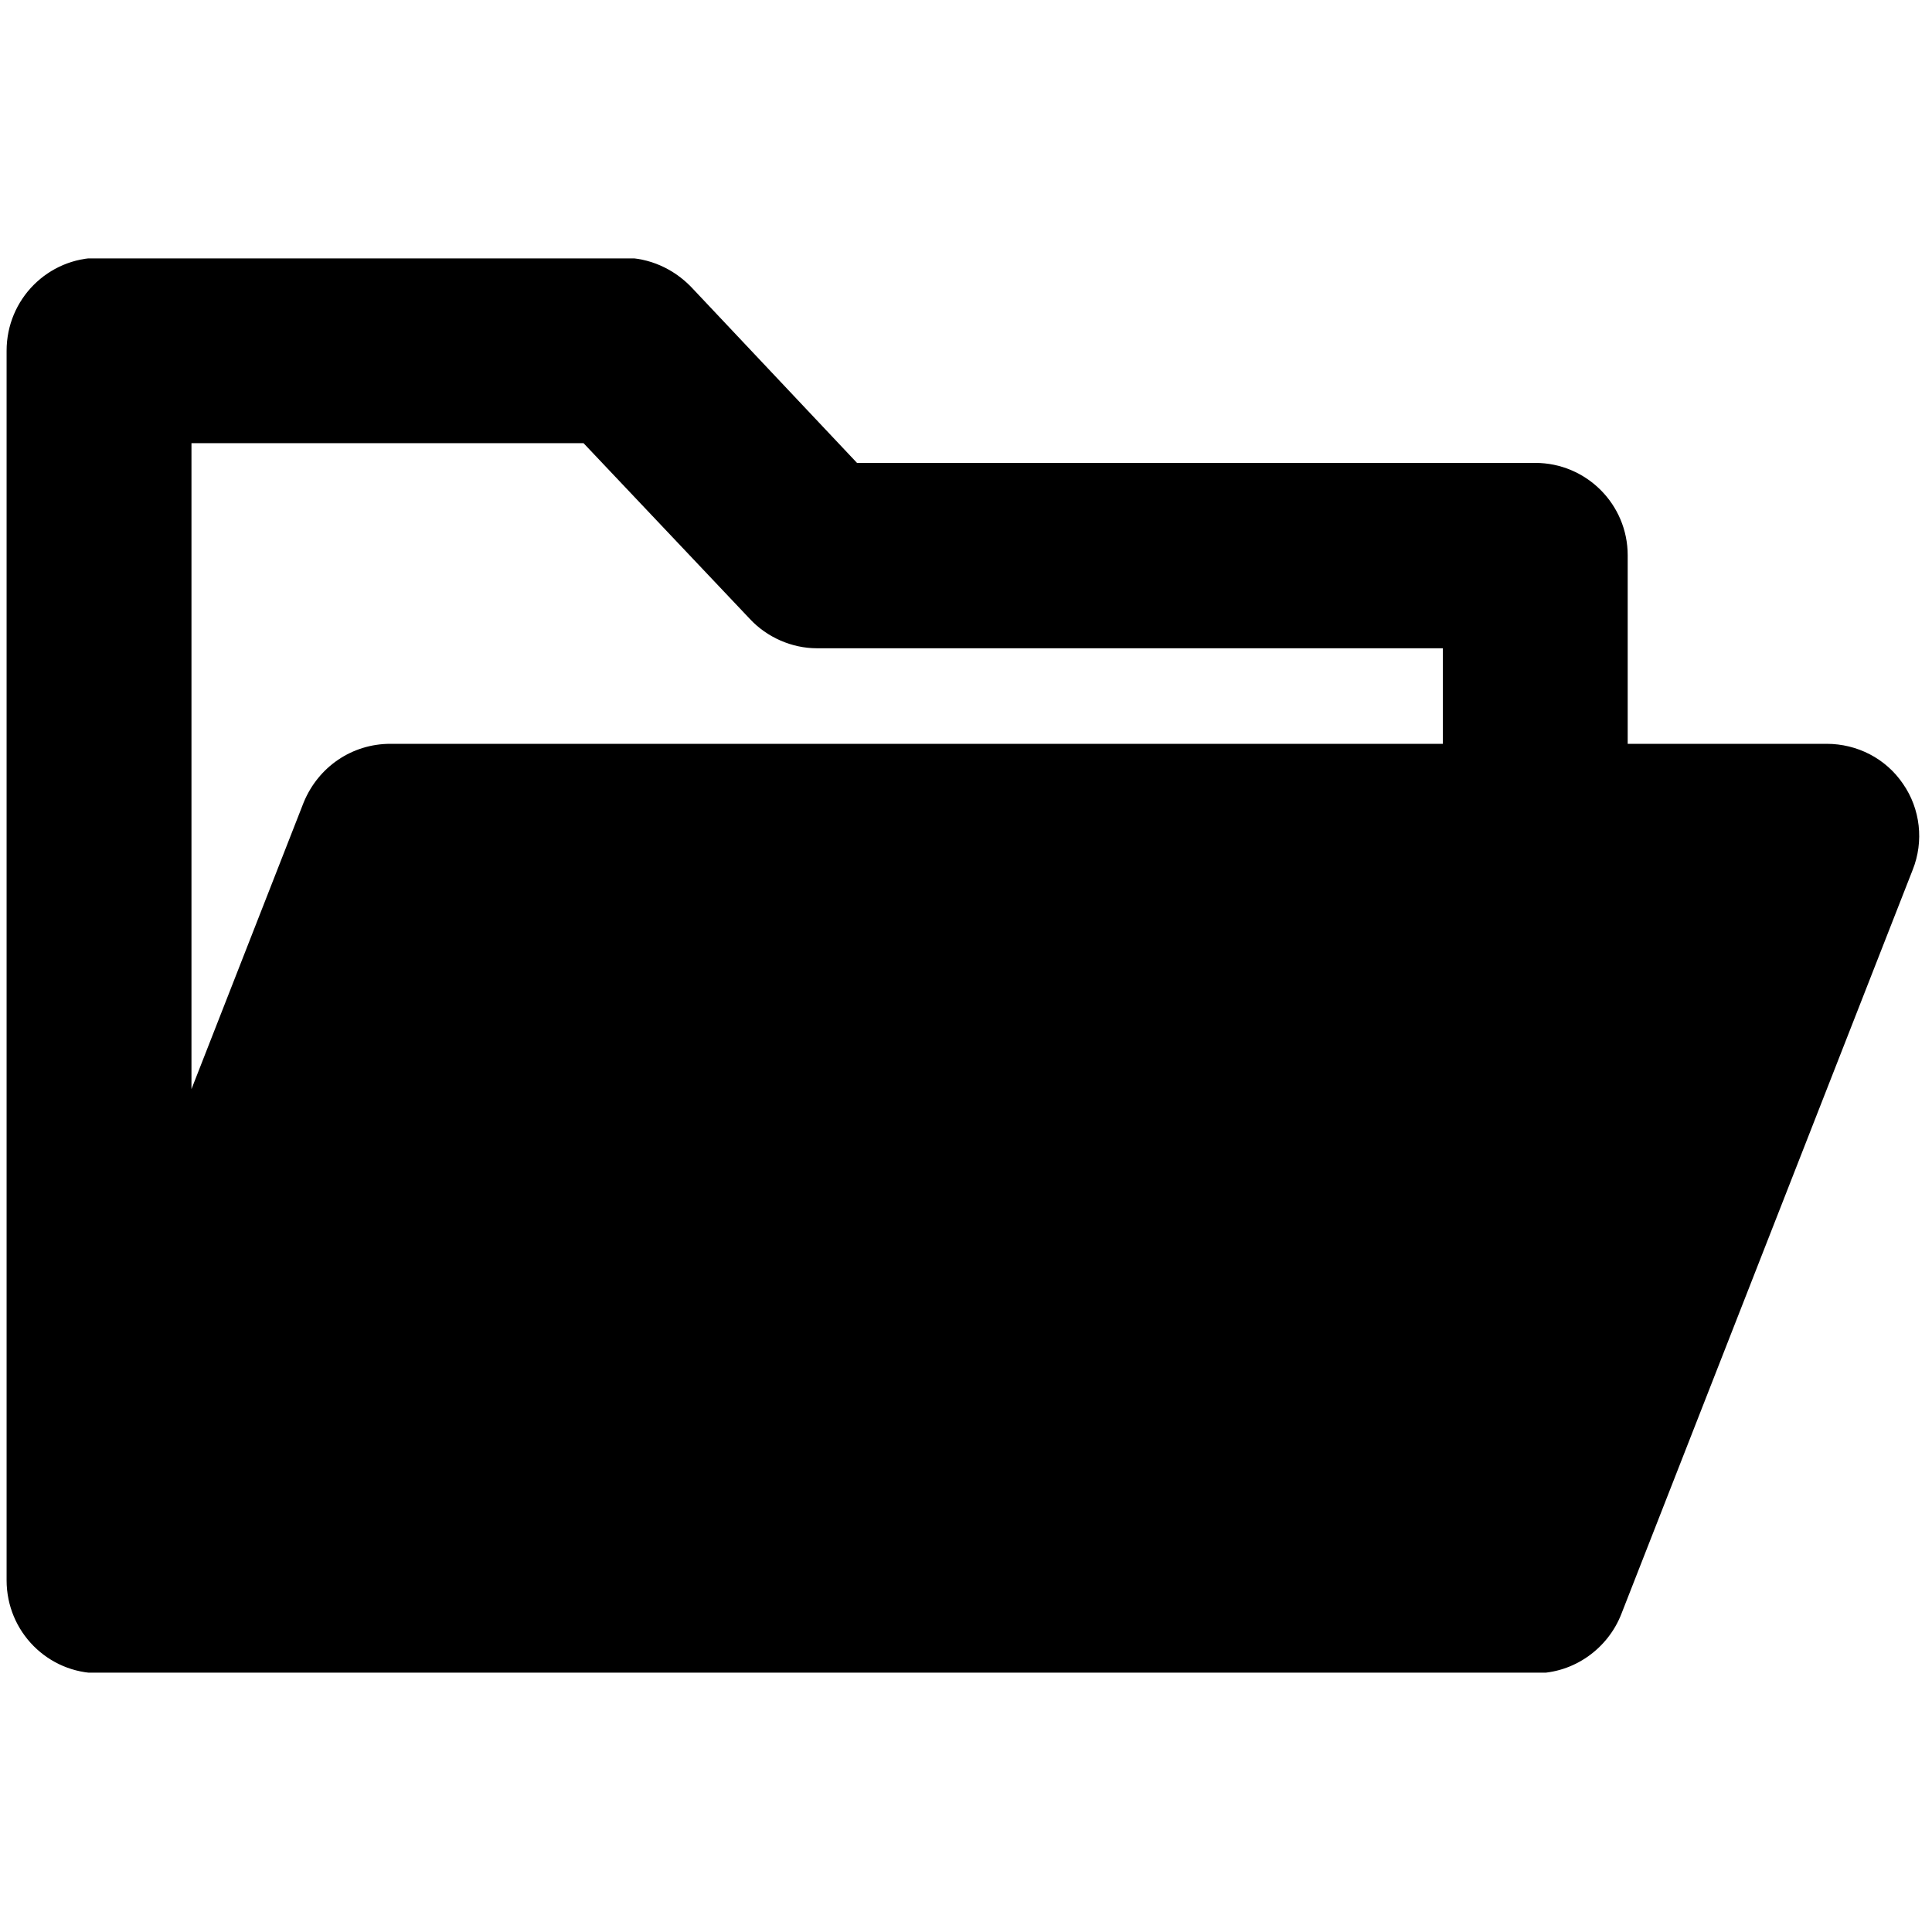
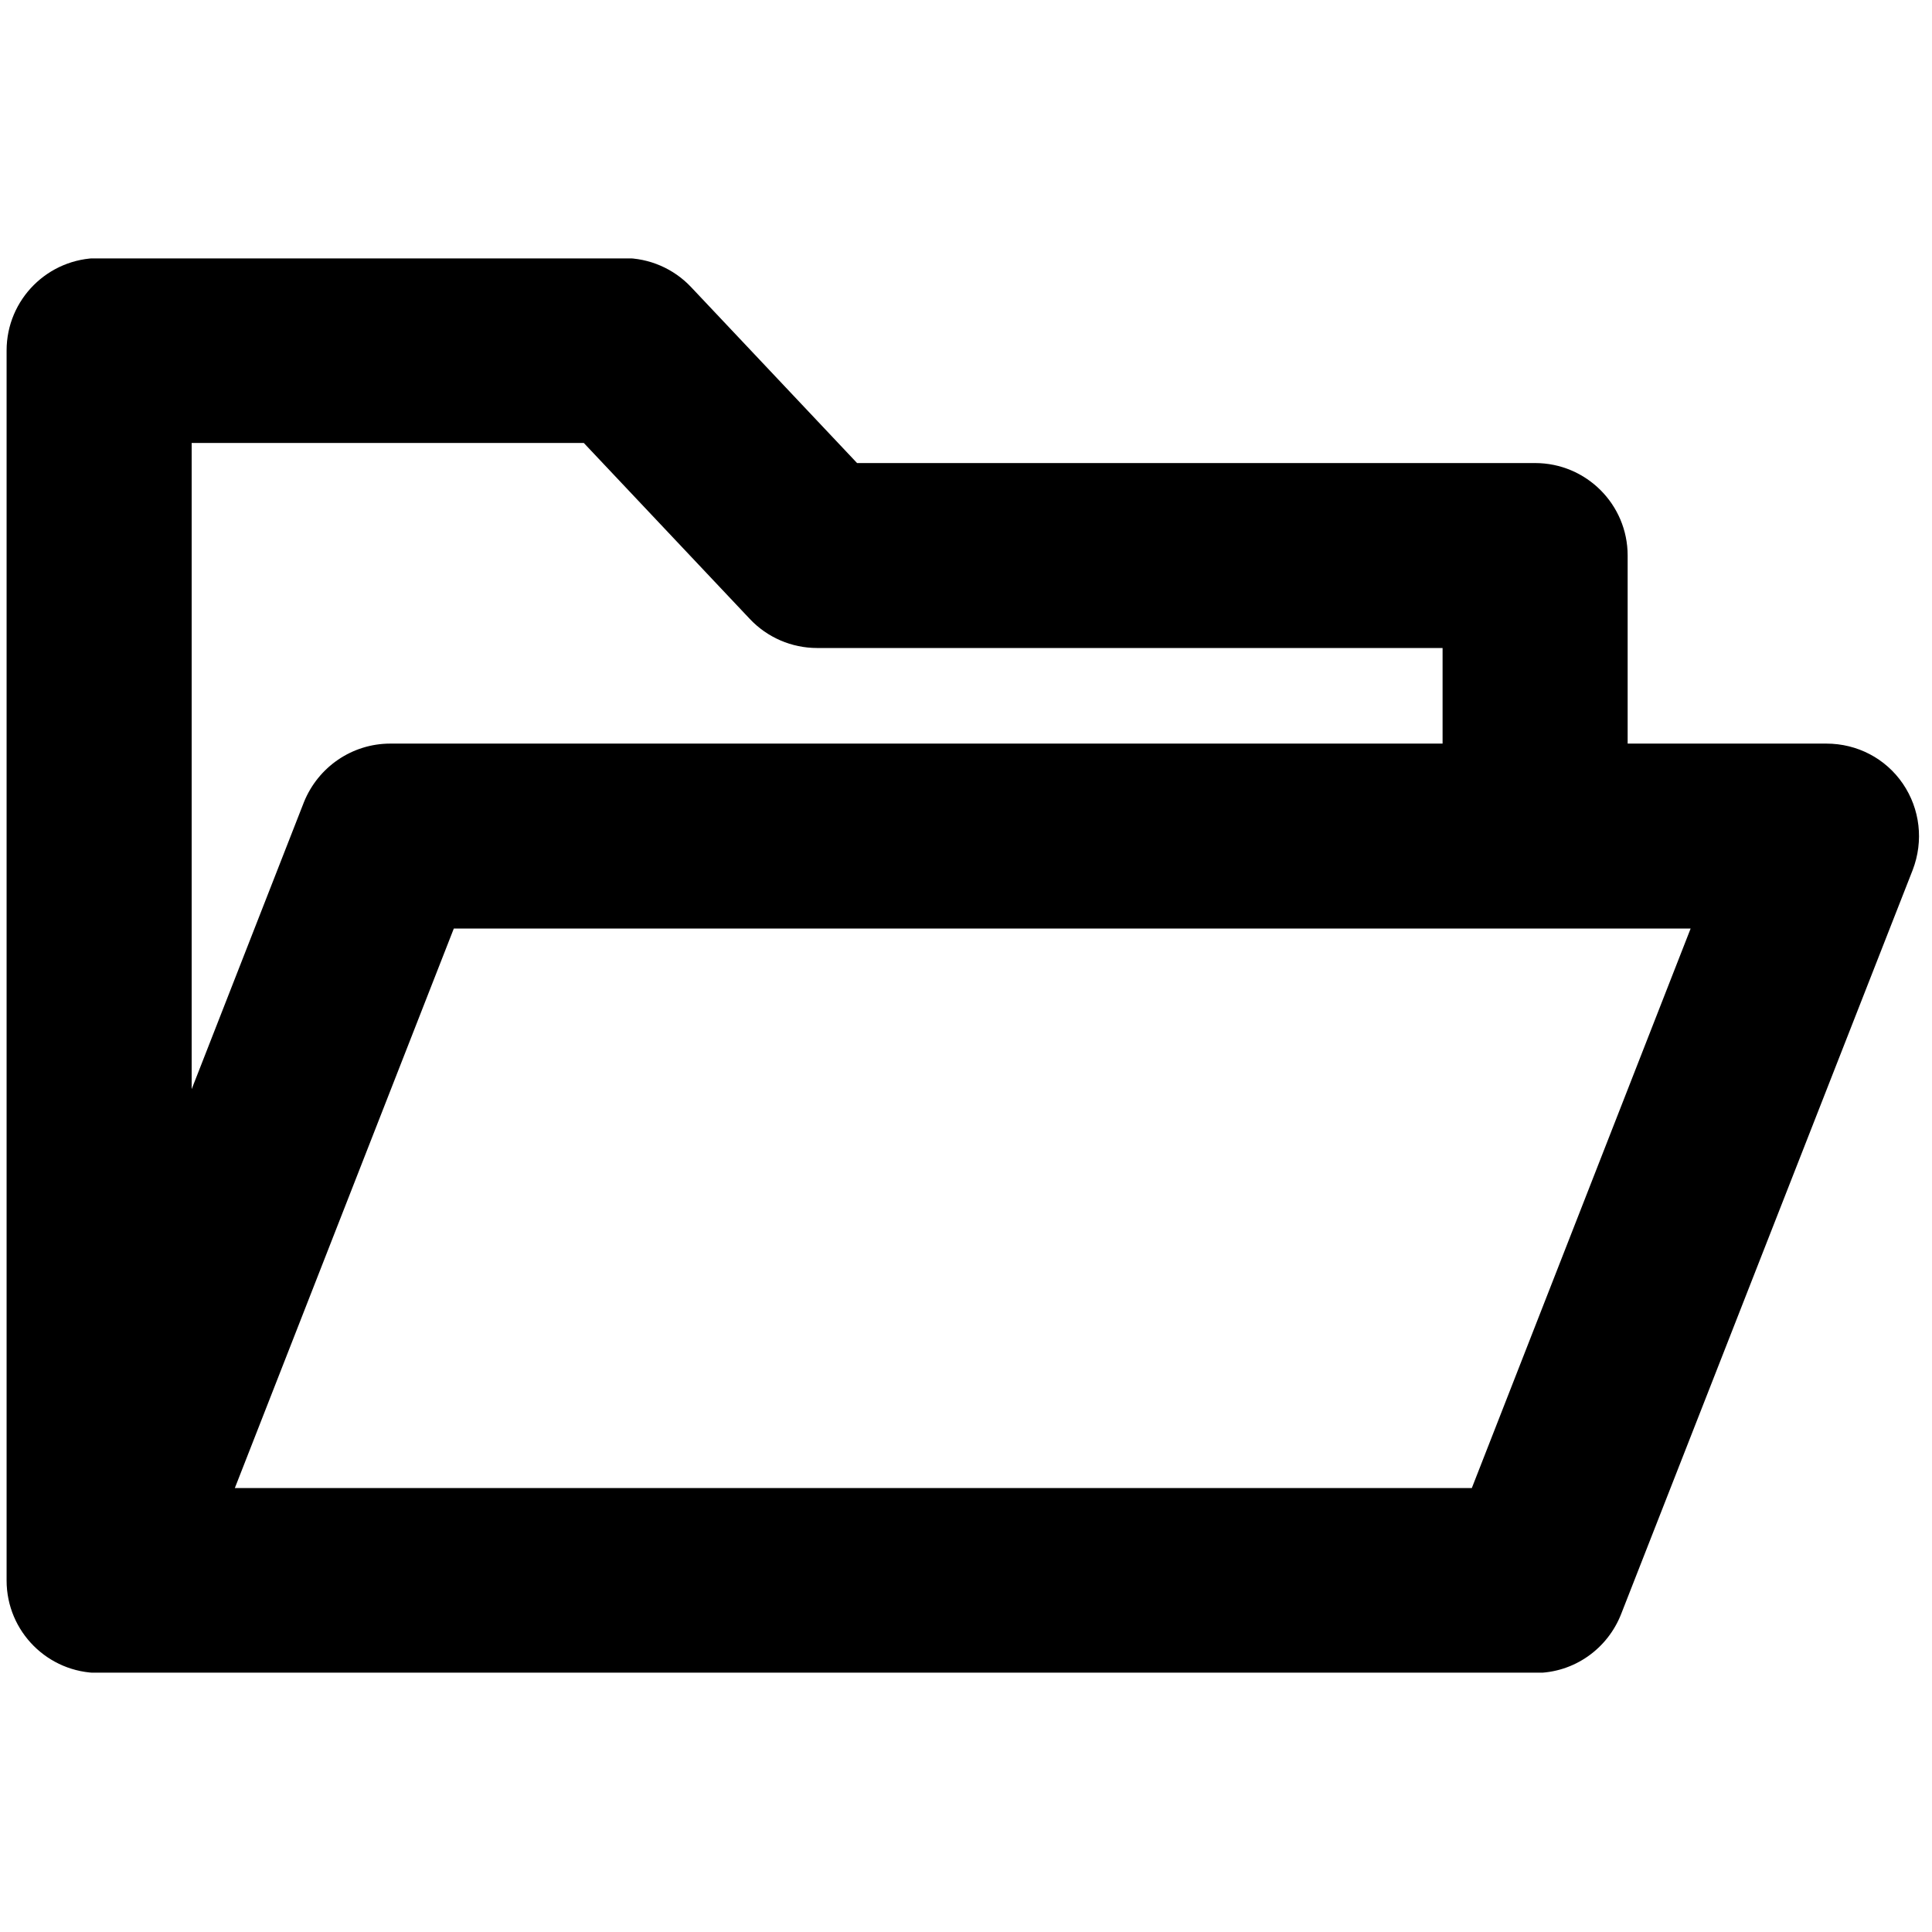
<svg xmlns="http://www.w3.org/2000/svg" width="500" zoomAndPan="magnify" viewBox="0 0 375 375" height="500" preserveAspectRatio="xMidYMid meet" version="1.0">
  <defs>
-     <clipPath id="f1ccfe8b10">
+     <clipPath id="b1204b3554">
      <path d="M 1 50.156 L 373 50.156 L 373 324.656 L 1 324.656 Z M 1 50.156 " clip-rule="nonzero" />
    </clipPath>
  </defs>
-   <g clip-path="url(#f1ccfe8b10)">
-     <path fill="#000000" d="M 19.223 324.781 L 297.992 324.781 C 305.543 324.781 312.098 319.957 314.699 313.281 L 371.242 168.859 C 373.473 163.293 372.73 156.988 369.387 152.164 C 366.047 147.219 360.48 144.375 354.539 144.375 L 315.934 144.375 L 315.934 107.777 C 315.934 97.883 307.895 89.848 297.992 89.848 L 166.344 89.848 L 134.172 55.719 C 130.707 52.133 126.004 50.031 121.055 50.031 L 19.223 50.031 C 9.324 50.031 1.281 58.07 1.281 68.086 L 1.281 306.727 C 1.281 316.742 9.324 324.781 19.223 324.781 Z M 37.164 86.016 L 113.262 86.016 L 145.555 120.141 C 148.895 123.727 153.723 125.828 158.547 125.828 L 280.051 125.828 L 280.051 144.375 L 75.77 144.375 C 68.344 144.375 61.789 148.828 58.941 155.754 L 37.164 211.395 Z M 37.164 86.016 " fill-opacity="1" fill-rule="nonzero" />
+   <g clip-path="url(#b1204b3554)">
+     <path fill="#000000" d="M 369.34 152.109 C 365.988 147.203 360.48 144.332 354.492 144.332 L 315.926 144.332 L 315.926 107.828 C 315.926 97.914 307.887 89.879 297.965 89.879 L 166.359 89.879 L 134.141 55.727 C 130.75 52.129 126.02 50.09 121.074 50.09 L 19.242 50.09 C 9.32 50.09 1.281 58.121 1.281 68.035 L 1.281 306.777 C 1.281 316.691 9.32 324.723 19.242 324.723 L 297.965 324.723 C 305.594 324.723 312.066 319.957 314.672 313.258 L 371.254 168.859 C 373.41 163.238 372.691 157.016 369.34 152.109 Z M 113.32 85.984 L 145.539 120.137 C 148.93 123.738 153.66 125.777 158.605 125.777 L 280.004 125.777 L 280.004 144.332 L 75.754 144.332 C 68.332 144.332 61.746 148.879 58.992 155.699 L 37.203 211.402 L 37.203 85.984 Z M 285.68 288.828 L 45.582 288.828 L 45.941 287.914 L 88.086 180.227 L 328.152 180.227 Z M 285.68 288.828 " fill-opacity="1" fill-rule="nonzero" />
  </g>
</svg>
